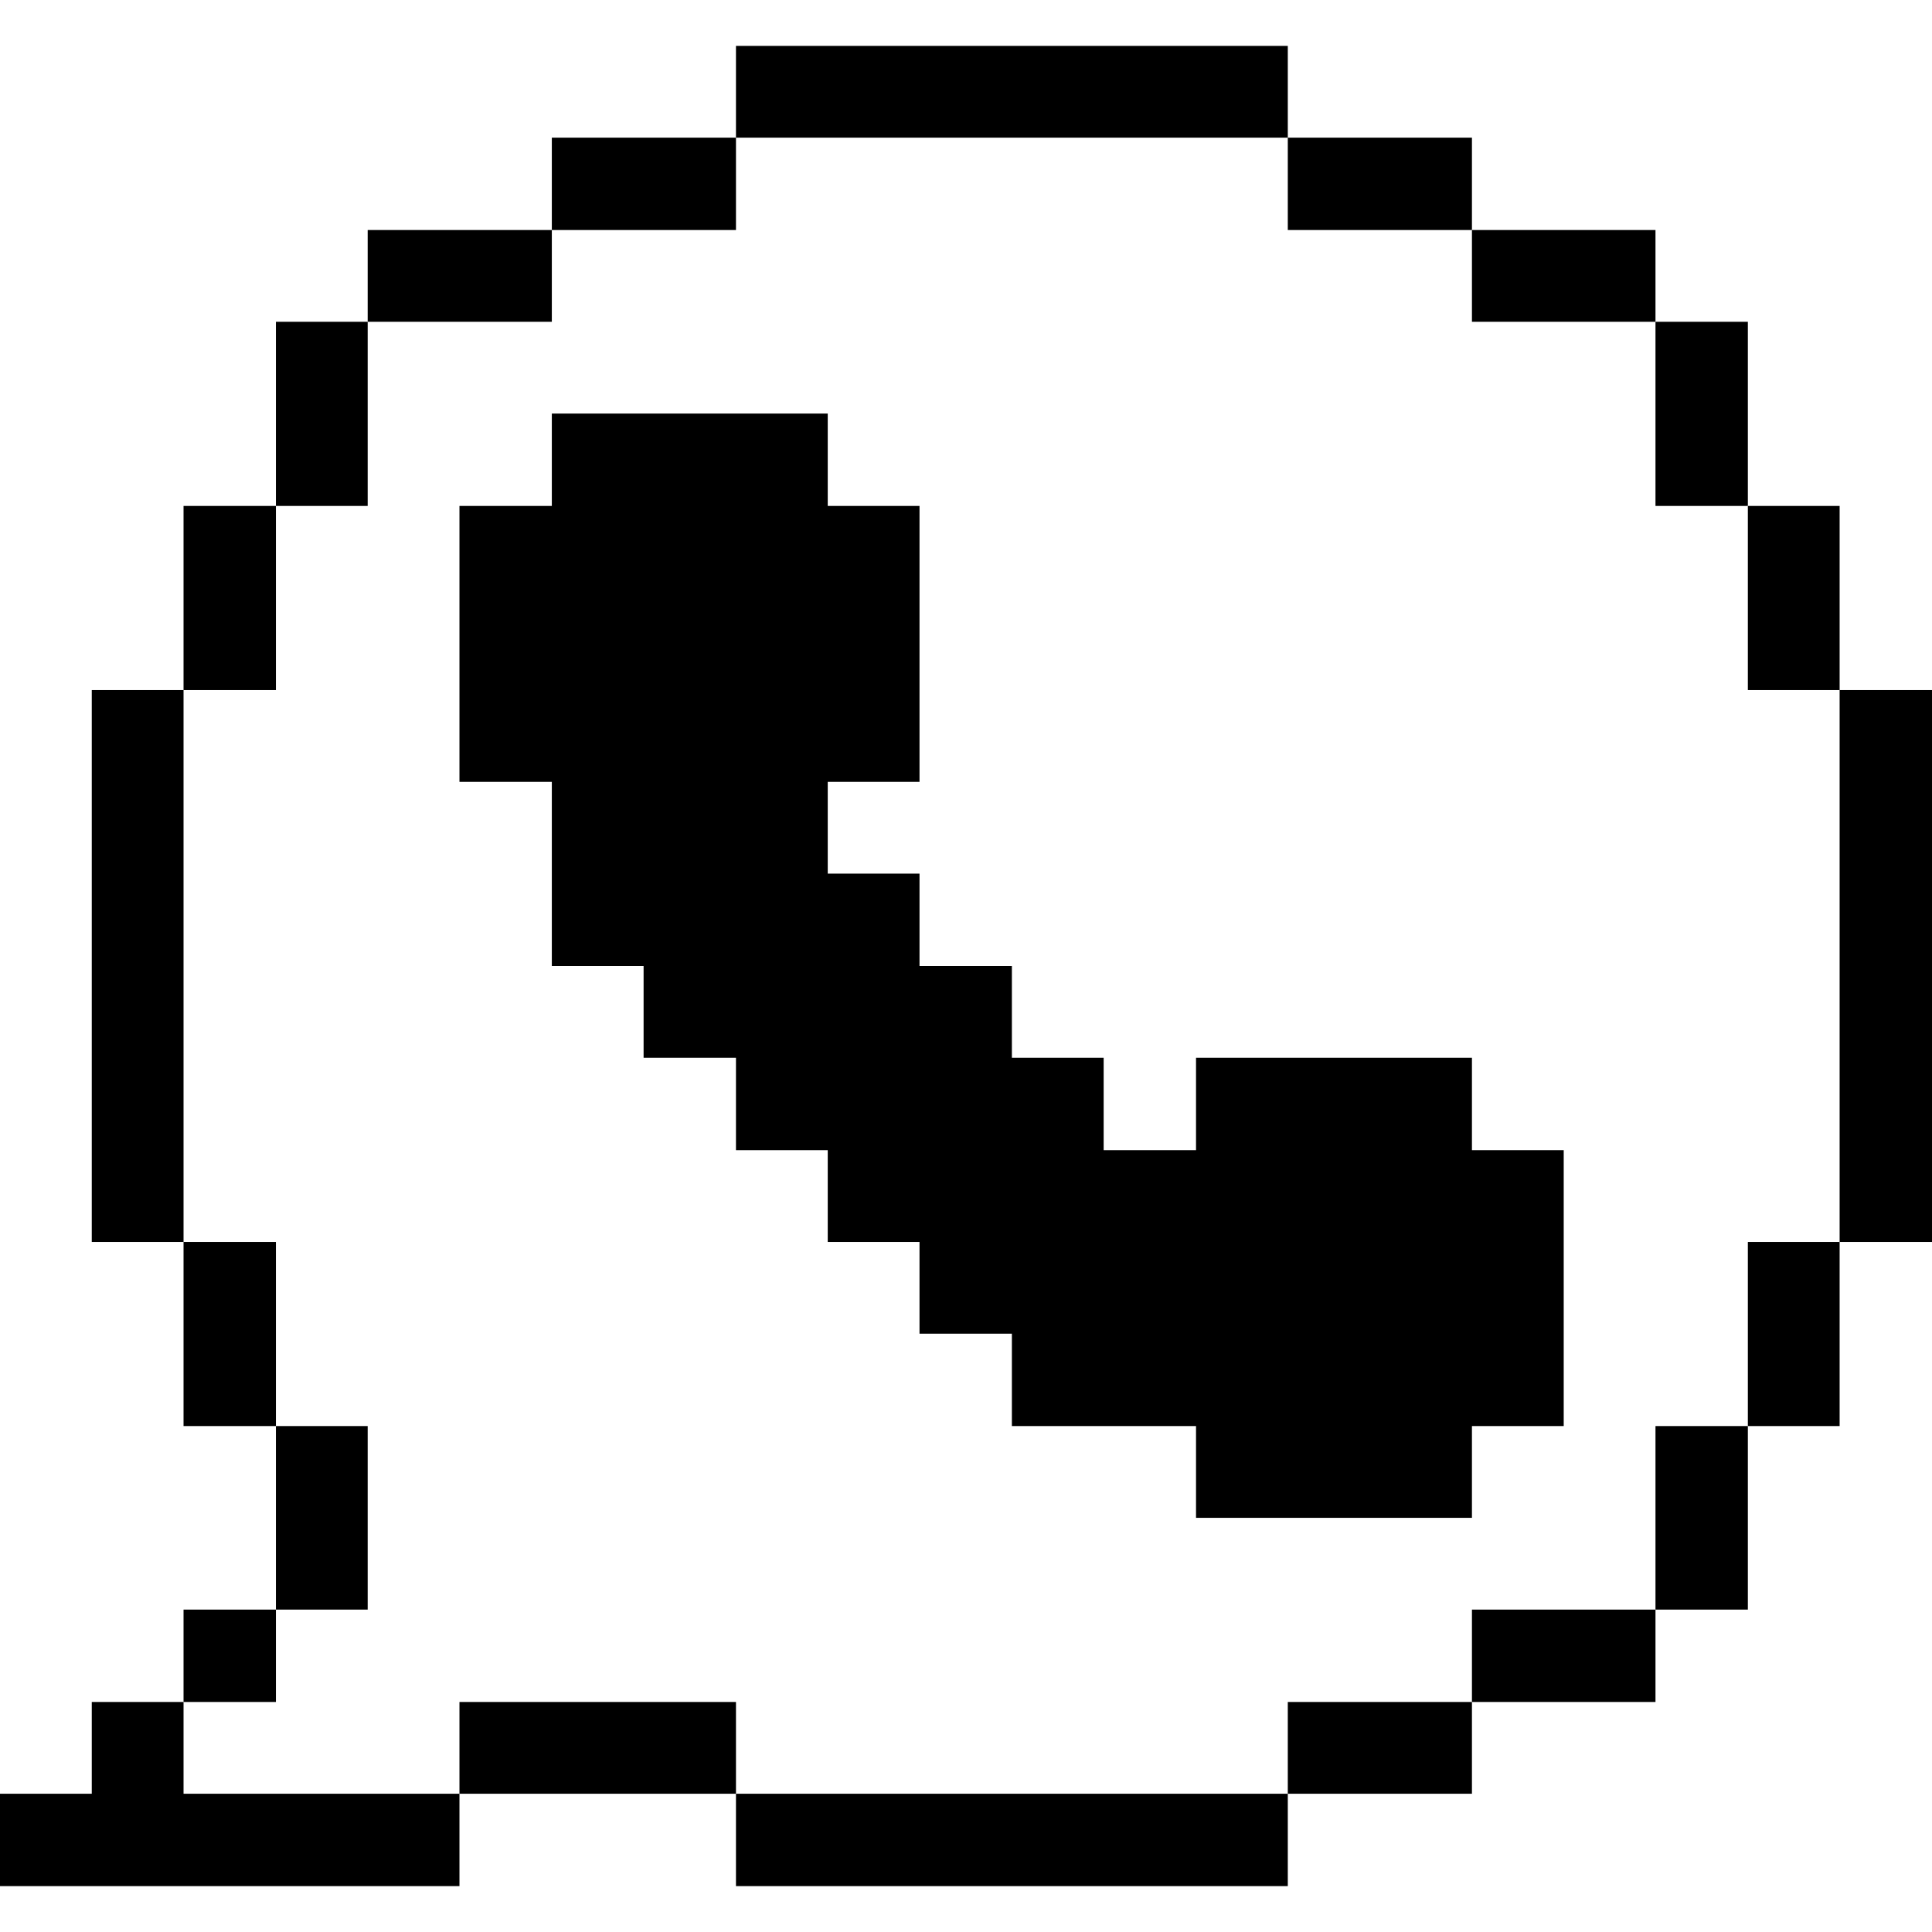
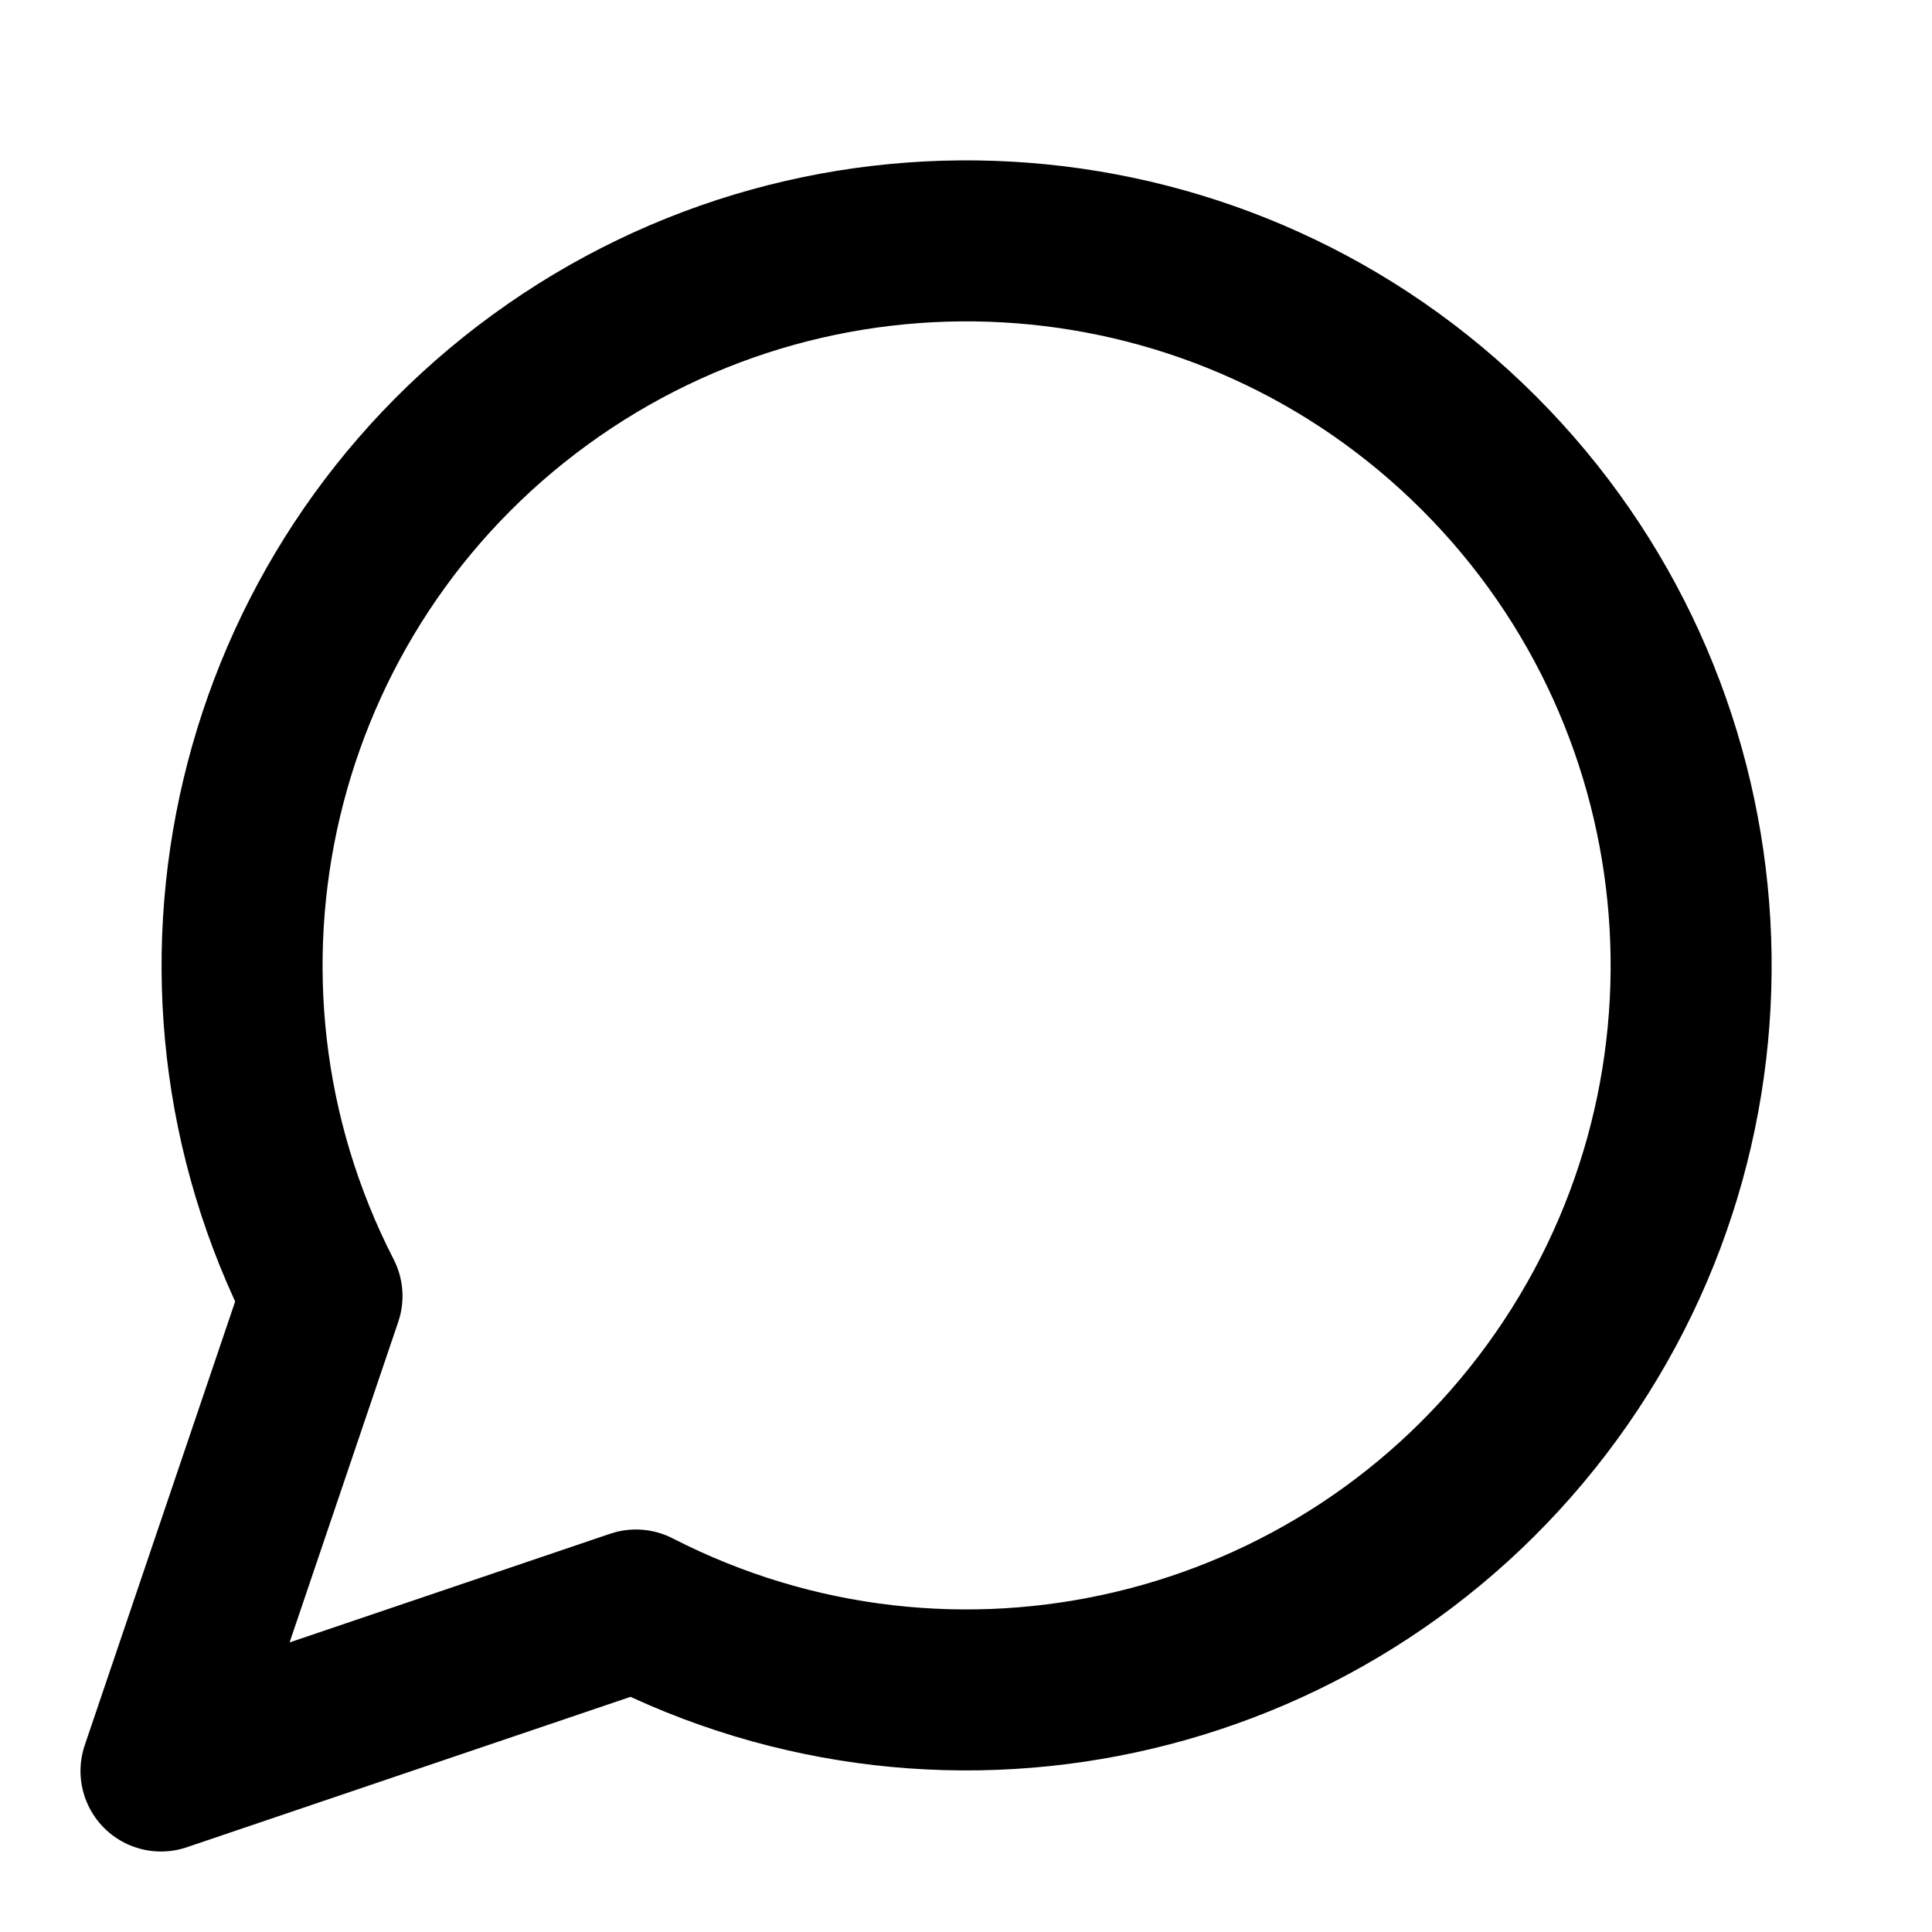
- <svg xmlns="http://www.w3.org/2000/svg" viewBox="0 0 32 32" id="Logo-Whatapp--Streamline-Pixel">
-   <g>
-     <path d="M30.47 11.43H32v9.14h-1.53Z" fill="#000000" stroke-width="1" />
-     <path d="M28.95 20.57h1.52v3.05h-1.52Z" fill="#000000" stroke-width="1" />
-     <path d="M28.95 8.38h1.52v3.05h-1.52Z" fill="#000000" stroke-width="1" />
-     <path d="M27.42 23.62h1.53v3.04h-1.53Z" fill="#000000" stroke-width="1" />
-     <path d="M27.42 5.33h1.53v3.05h-1.53Z" fill="#000000" stroke-width="1" />
-     <path d="M24.38 26.66h3.04v1.53h-3.04Z" fill="#000000" stroke-width="1" />
-     <path d="M24.38 3.81h3.04v1.52h-3.04Z" fill="#000000" stroke-width="1" />
-     <path d="m24.38 17.52 -4.57 0 0 1.53 -1.53 0 0 -1.53 -1.52 0 0 -1.52 -1.53 0 0 -1.53 -1.52 0 0 -1.52 1.52 0 0 -4.57 -1.52 0 0 -1.53 -4.57 0 0 1.53 -1.53 0 0 4.57 1.53 0 0 3.05 1.52 0 0 1.52 1.53 0 0 1.53 1.52 0 0 1.52 1.52 0 0 1.52 1.53 0 0 1.53 3.05 0 0 1.52 4.57 0 0 -1.52 1.52 0 0 -4.57 -1.52 0 0 -1.53z" fill="#000000" stroke-width="1" />
-     <path d="M21.33 28.19h3.05v1.52h-3.05Z" fill="#000000" stroke-width="1" />
-     <path d="M21.33 2.28h3.05v1.53h-3.05Z" fill="#000000" stroke-width="1" />
-     <path d="M12.19 29.71h9.14v1.53h-9.14Z" fill="#000000" stroke-width="1" />
-     <path d="M12.19 0.76h9.14v1.52h-9.14Z" fill="#000000" stroke-width="1" />
-     <path d="M7.61 28.19h4.58v1.52H7.61Z" fill="#000000" stroke-width="1" />
-     <path d="M9.14 2.28h3.05v1.53H9.14Z" fill="#000000" stroke-width="1" />
-     <path d="M6.09 3.81h3.05v1.52H6.09Z" fill="#000000" stroke-width="1" />
-     <path d="m3.04 29.71 0 -1.52 -1.52 0 0 1.52 -1.52 0 0 1.53 7.61 0 0 -1.53 -4.57 0z" fill="#000000" stroke-width="1" />
-     <path d="M4.57 23.62h1.52v3.04H4.57Z" fill="#000000" stroke-width="1" />
-     <path d="M4.57 5.33h1.52v3.05H4.57Z" fill="#000000" stroke-width="1" />
-     <path d="M3.04 26.66h1.53v1.53H3.04Z" fill="#000000" stroke-width="1" />
-     <path d="M3.04 20.57h1.53v3.05H3.04Z" fill="#000000" stroke-width="1" />
-     <path d="M3.04 8.38h1.53v3.05H3.04Z" fill="#000000" stroke-width="1" />
-     <path d="M1.52 11.43h1.52v9.14H1.52Z" fill="#000000" stroke-width="1" />
-   </g>
+ <svg xmlns="http://www.w3.org/2000/svg" viewBox="0 0 24 24" fill="none" stroke="currentColor" stroke-width="2" stroke-linecap="round" stroke-linejoin="round">
+   <path d="M7.9 20A9 9 0 1 0 4 16.1L2 22z" />
</svg>
